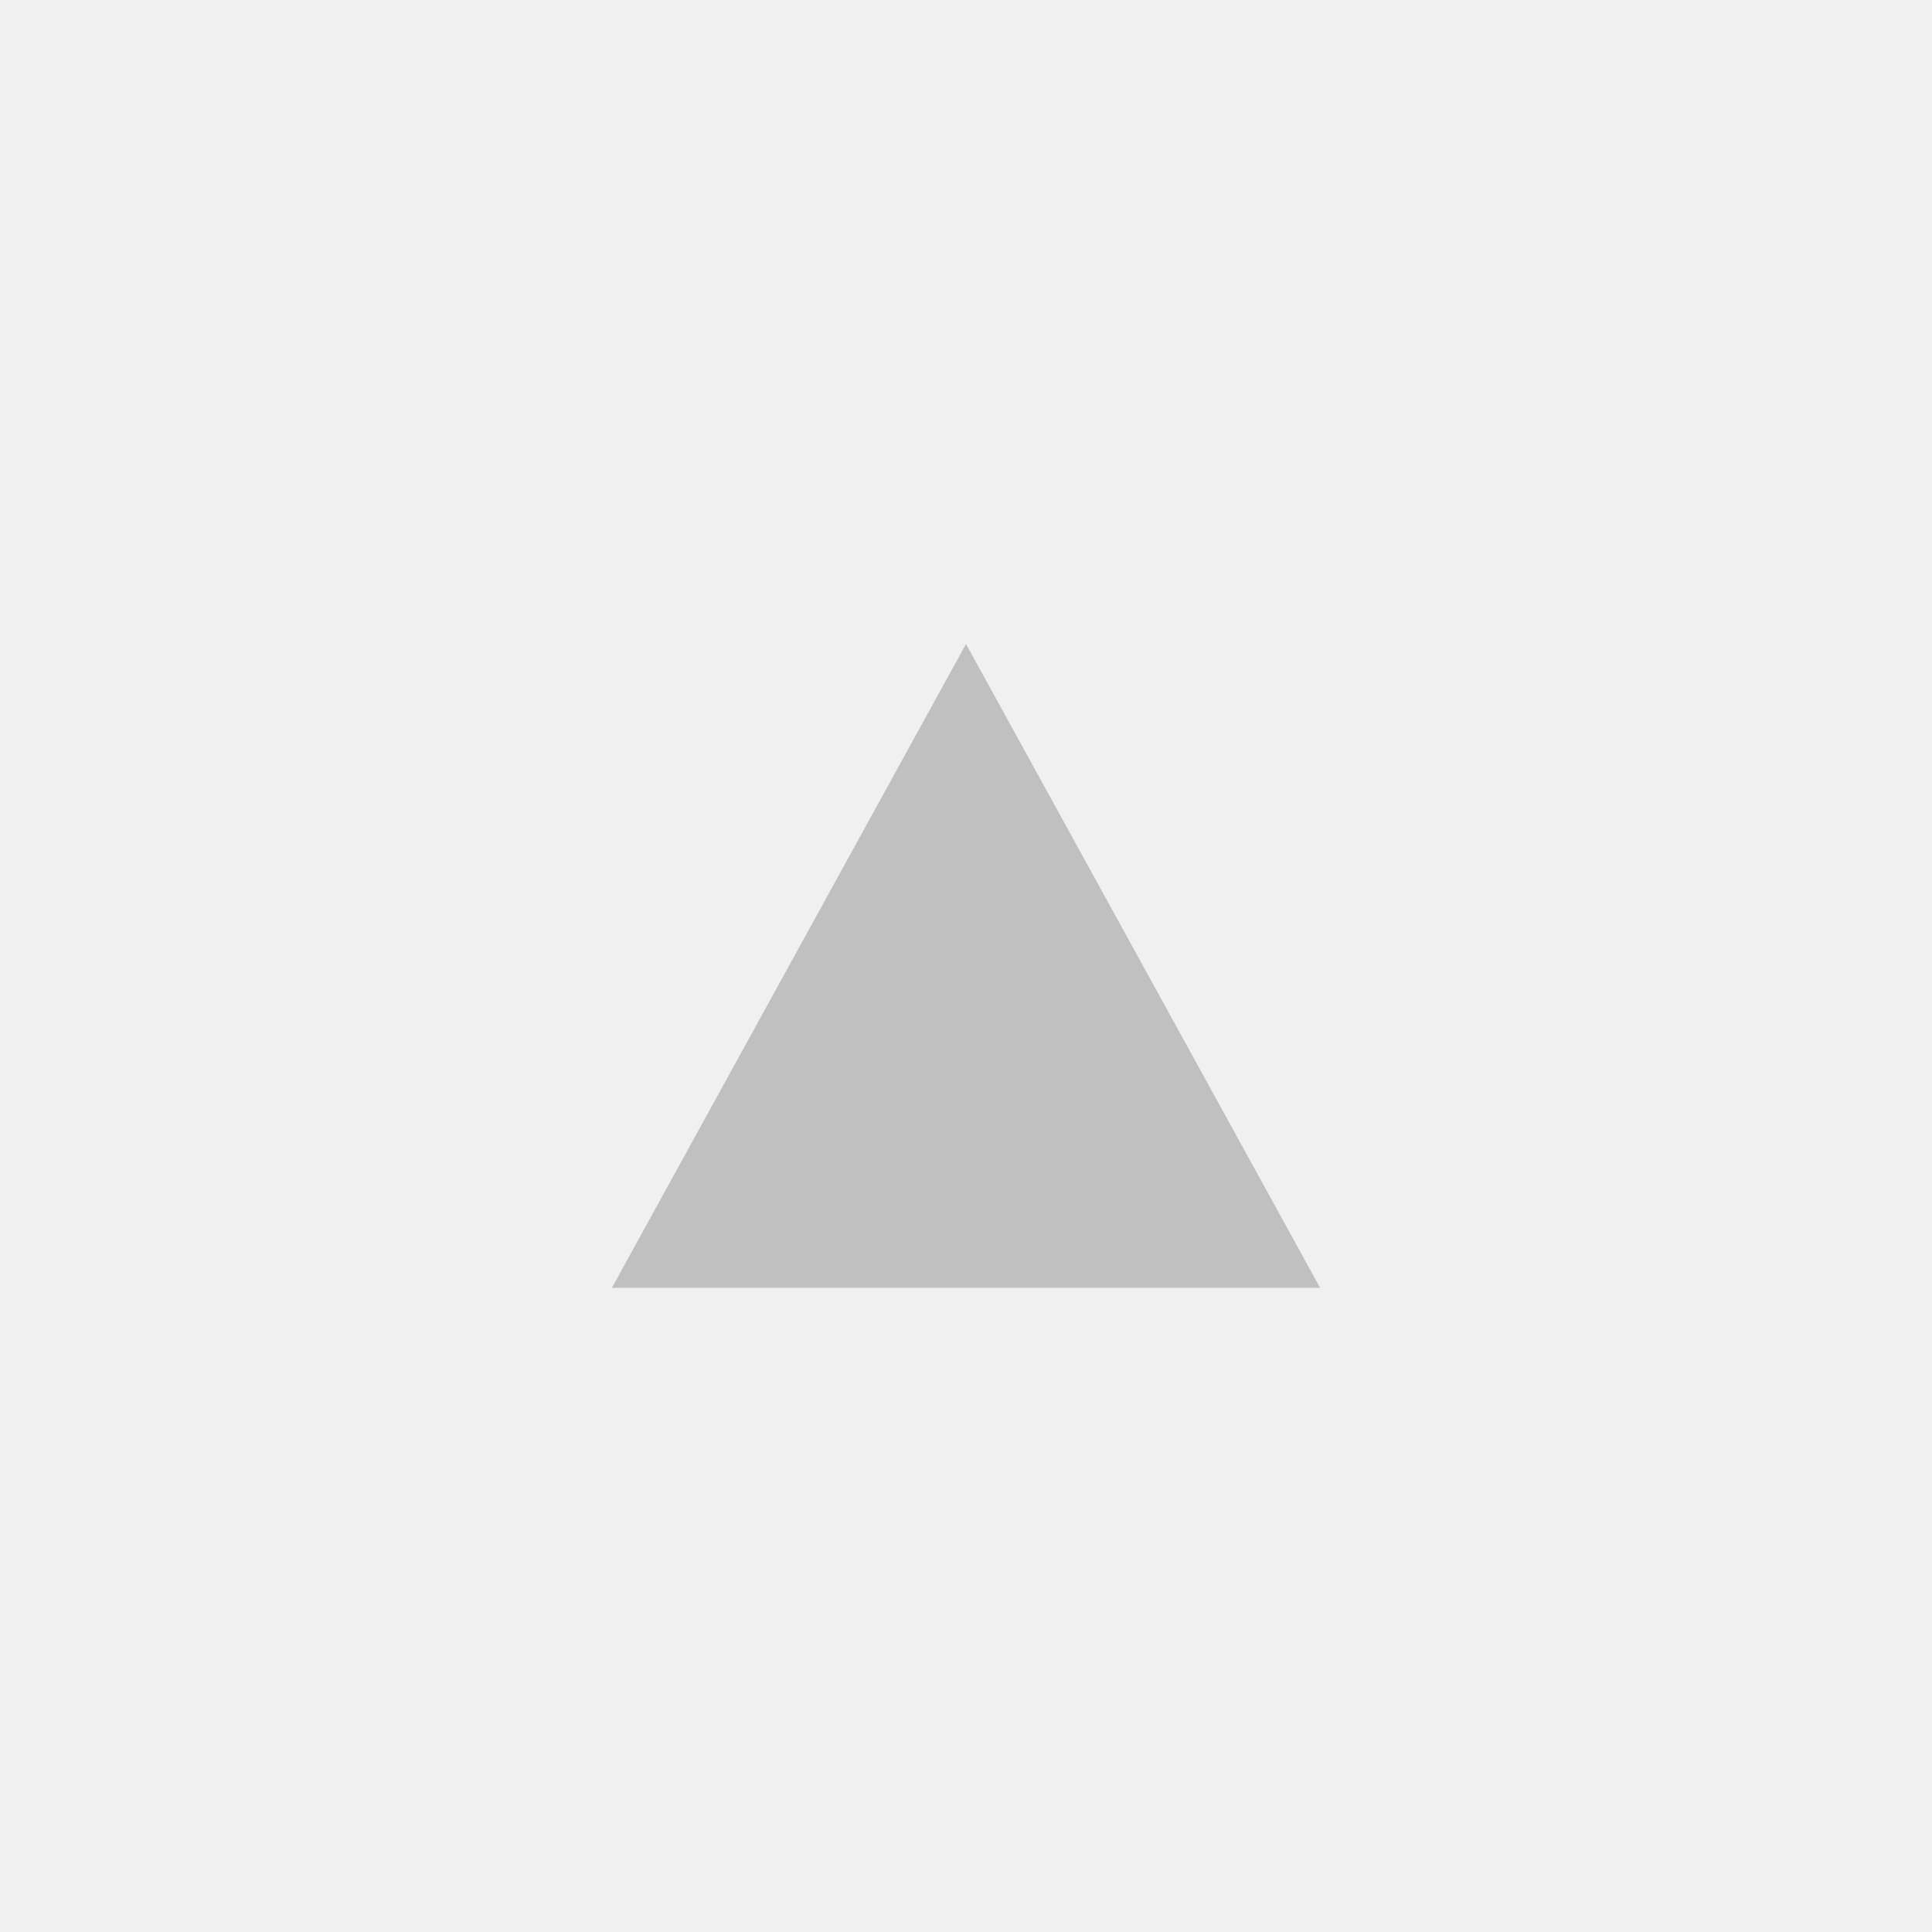
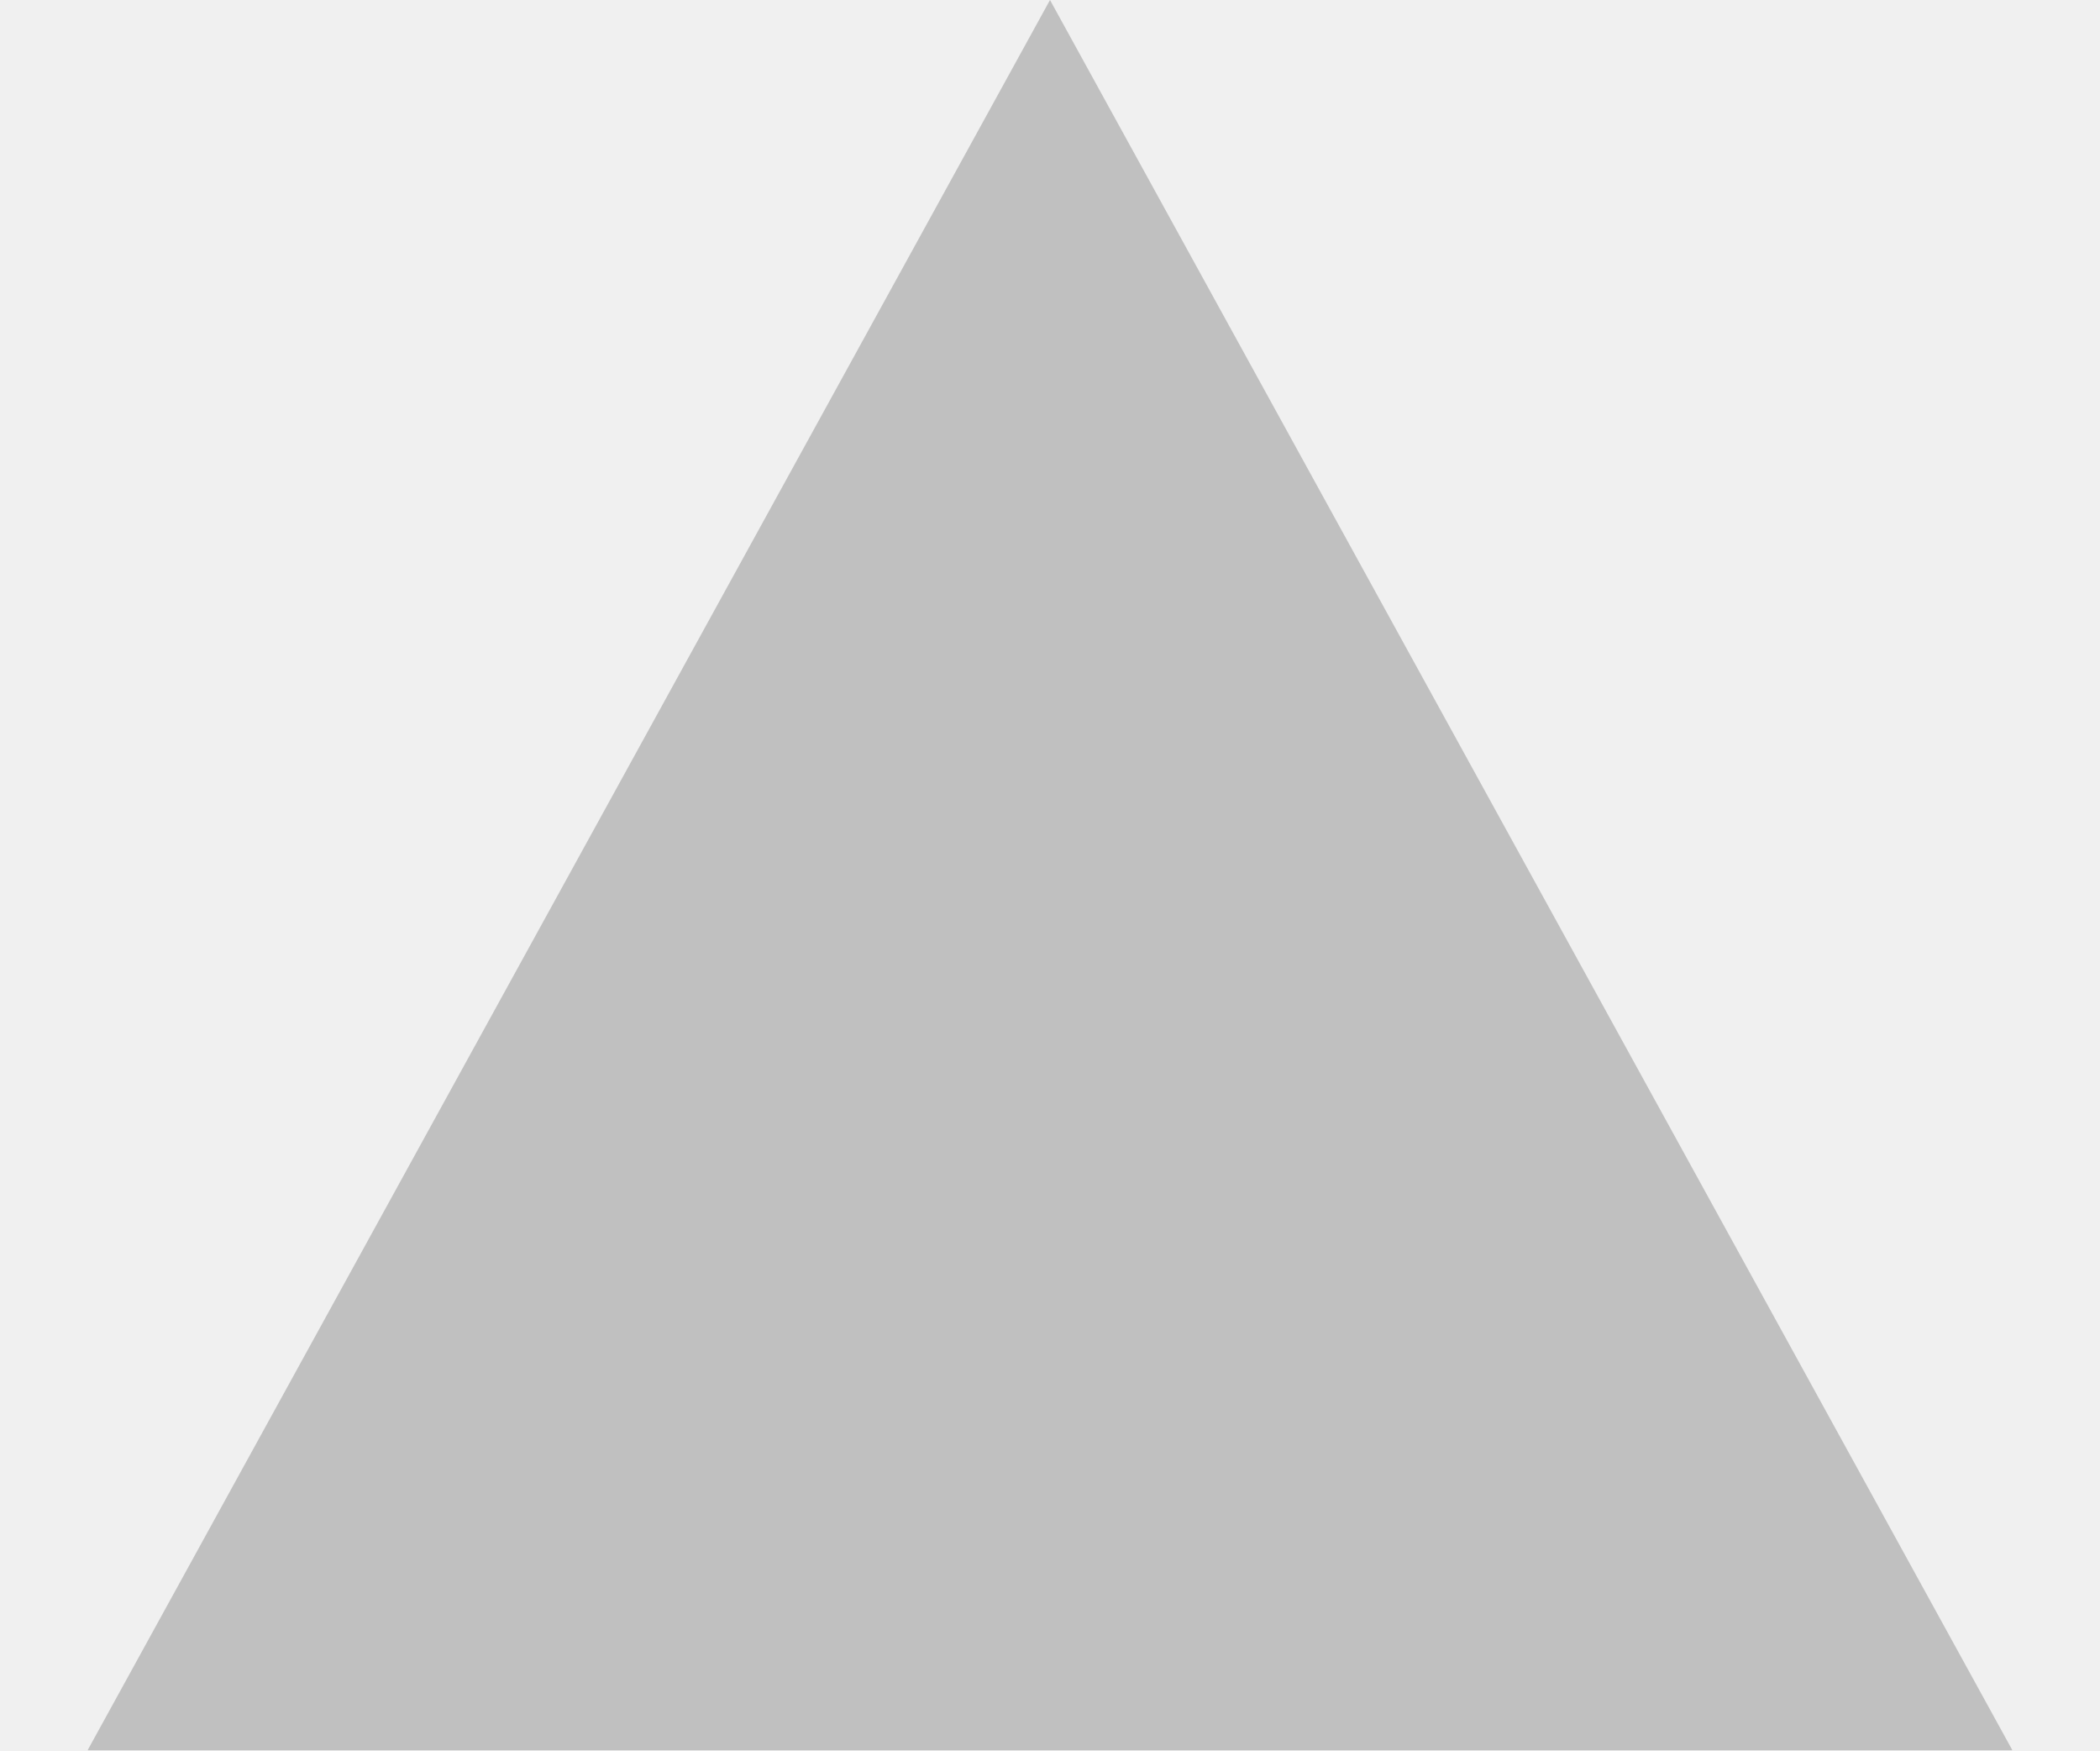
- <svg xmlns="http://www.w3.org/2000/svg" width="30" height="30" viewBox="0 0 30 30" fill="none">
-   <g opacity="0.2" clip-path="url(#clip0_20133_678)">
-     <path d="M15 10L20.5 20H9.5" fill="black" />
+ <svg xmlns="http://www.w3.org/2000/svg" width="12" height="10" viewBox="0 0 12 10" fill="none">
+   <g opacity="0.2" clip-path="url(#clip0_22704_679)">
+     <path d="M6 0L11.5 10H0.5" fill="black" />
  </g>
  <defs>
-     <clipPath id="clip0_20133_678">
-       <rect width="11" height="10" fill="white" transform="translate(9.5 10)" />
+     <clipPath id="clip0_22704_679">
+       <rect width="11" height="10" fill="white" transform="translate(0.5)" />
    </clipPath>
  </defs>
</svg>
